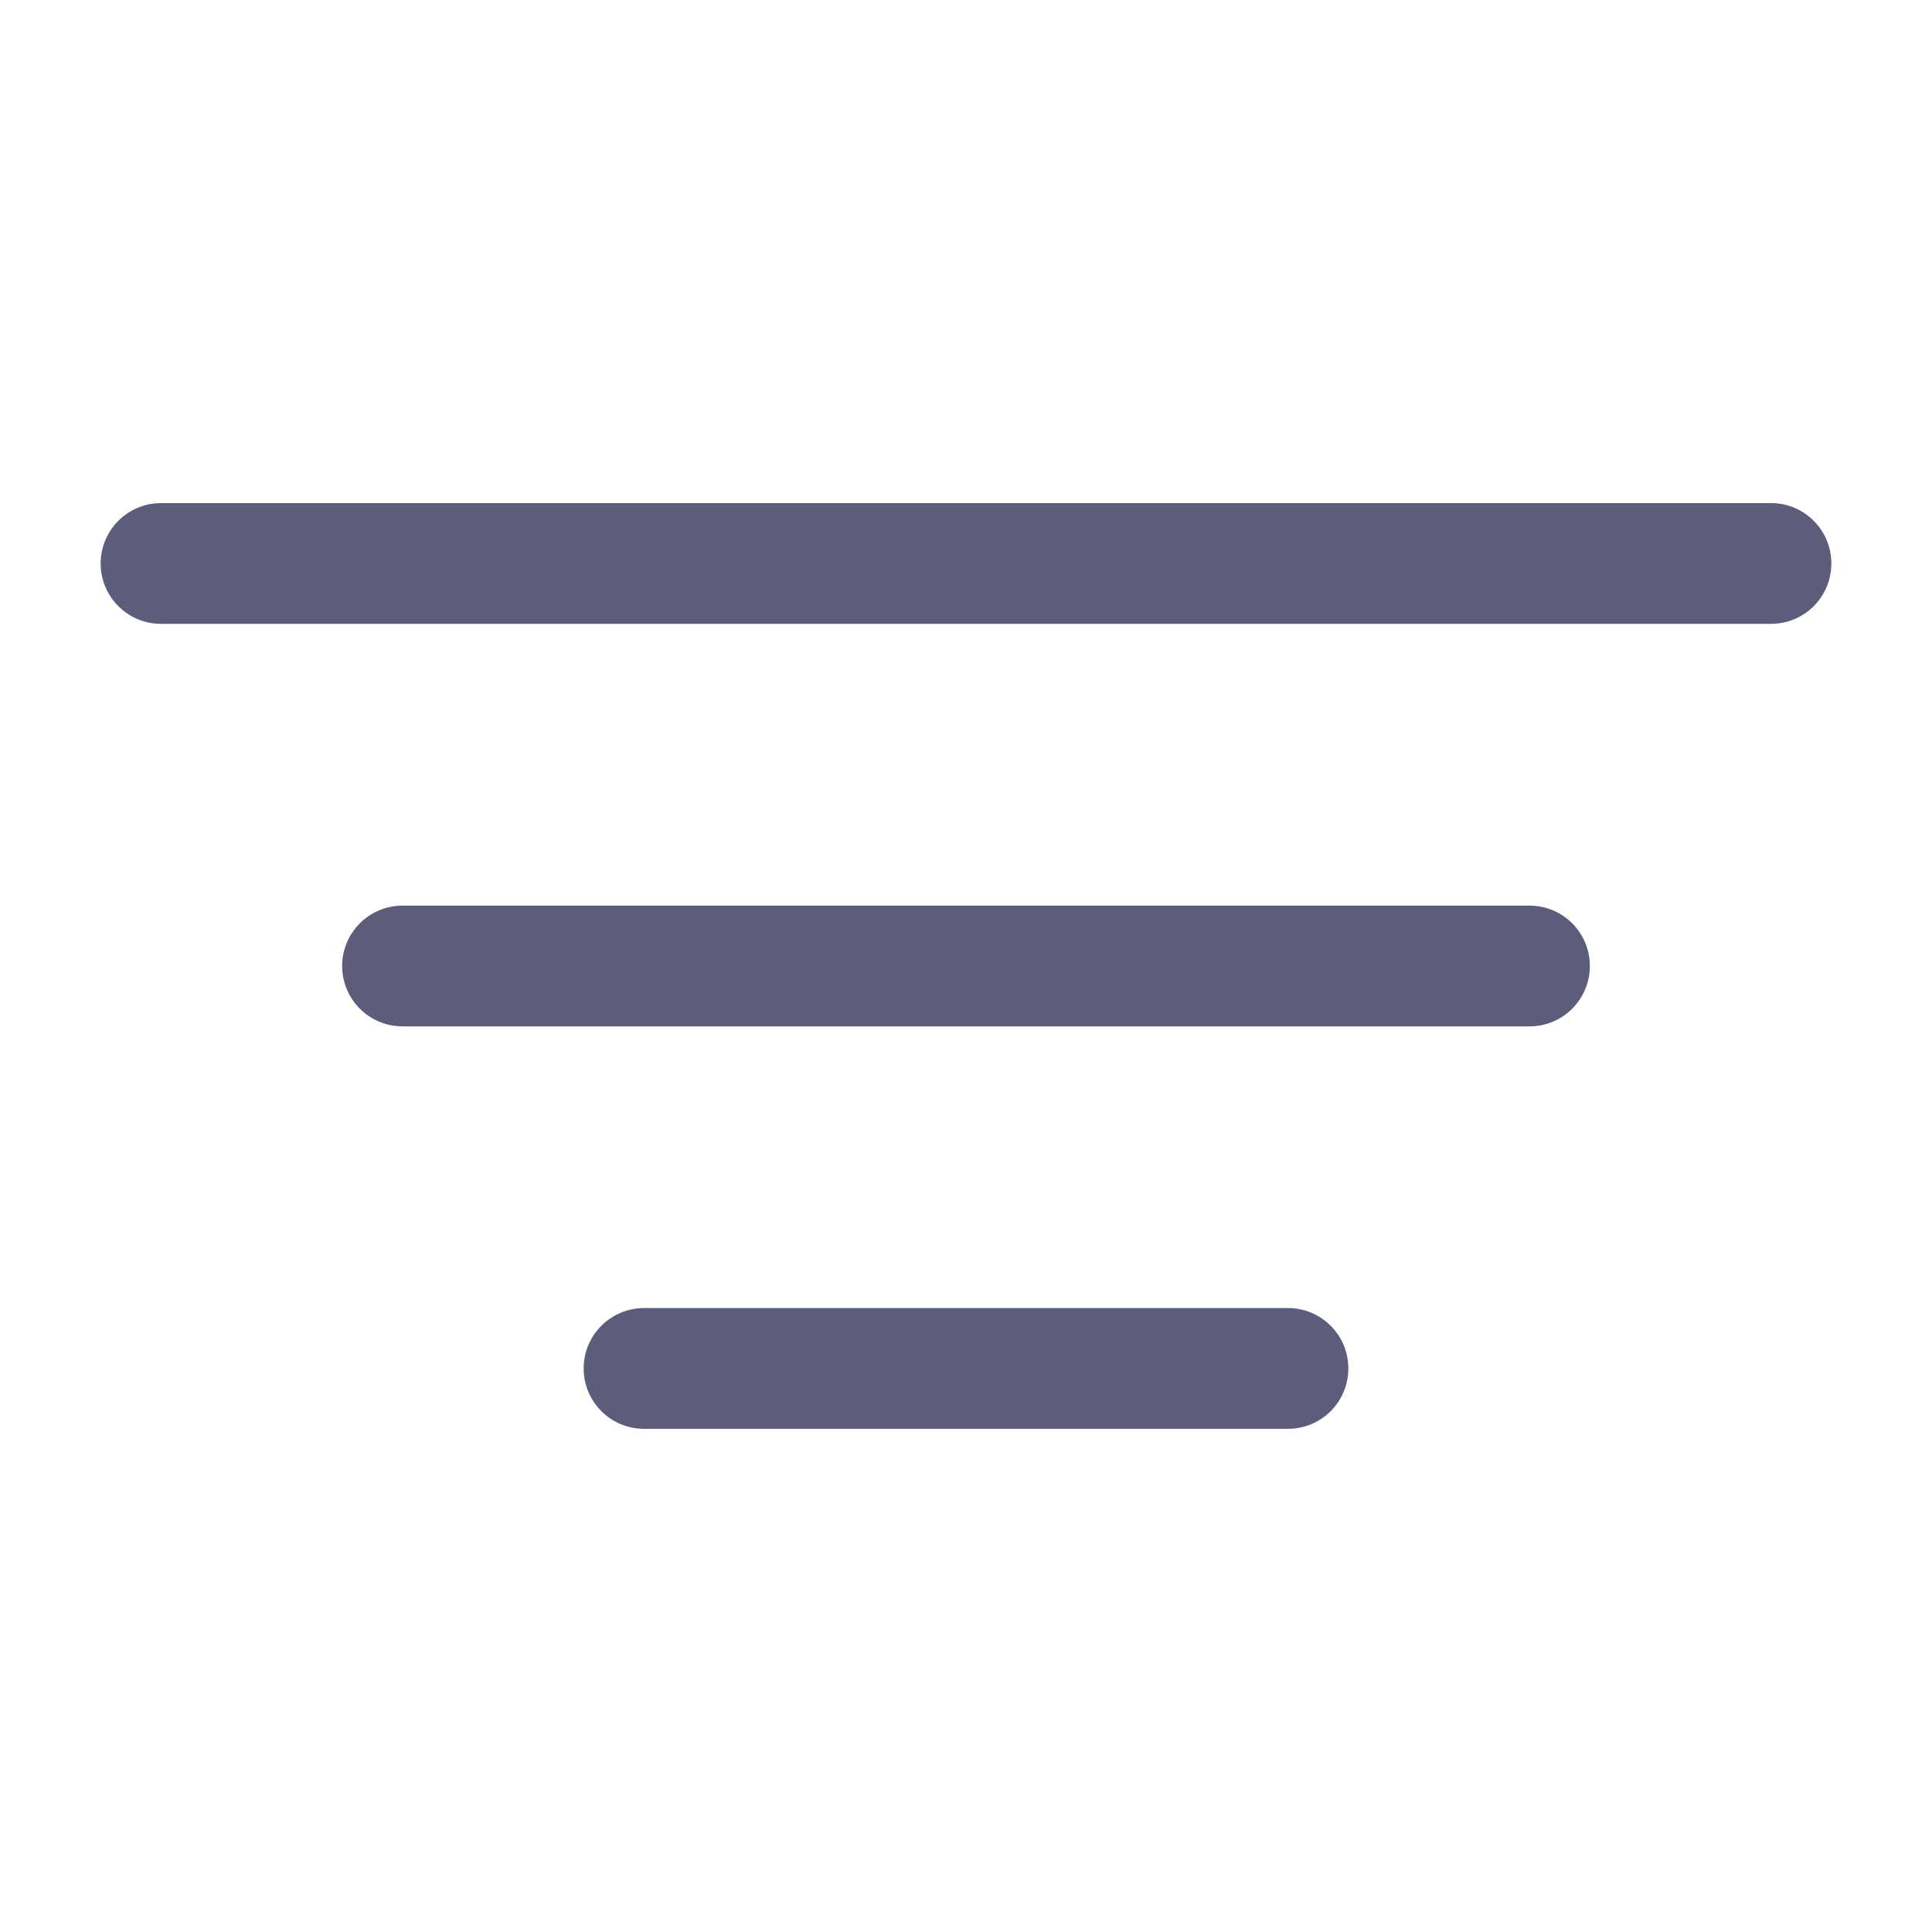
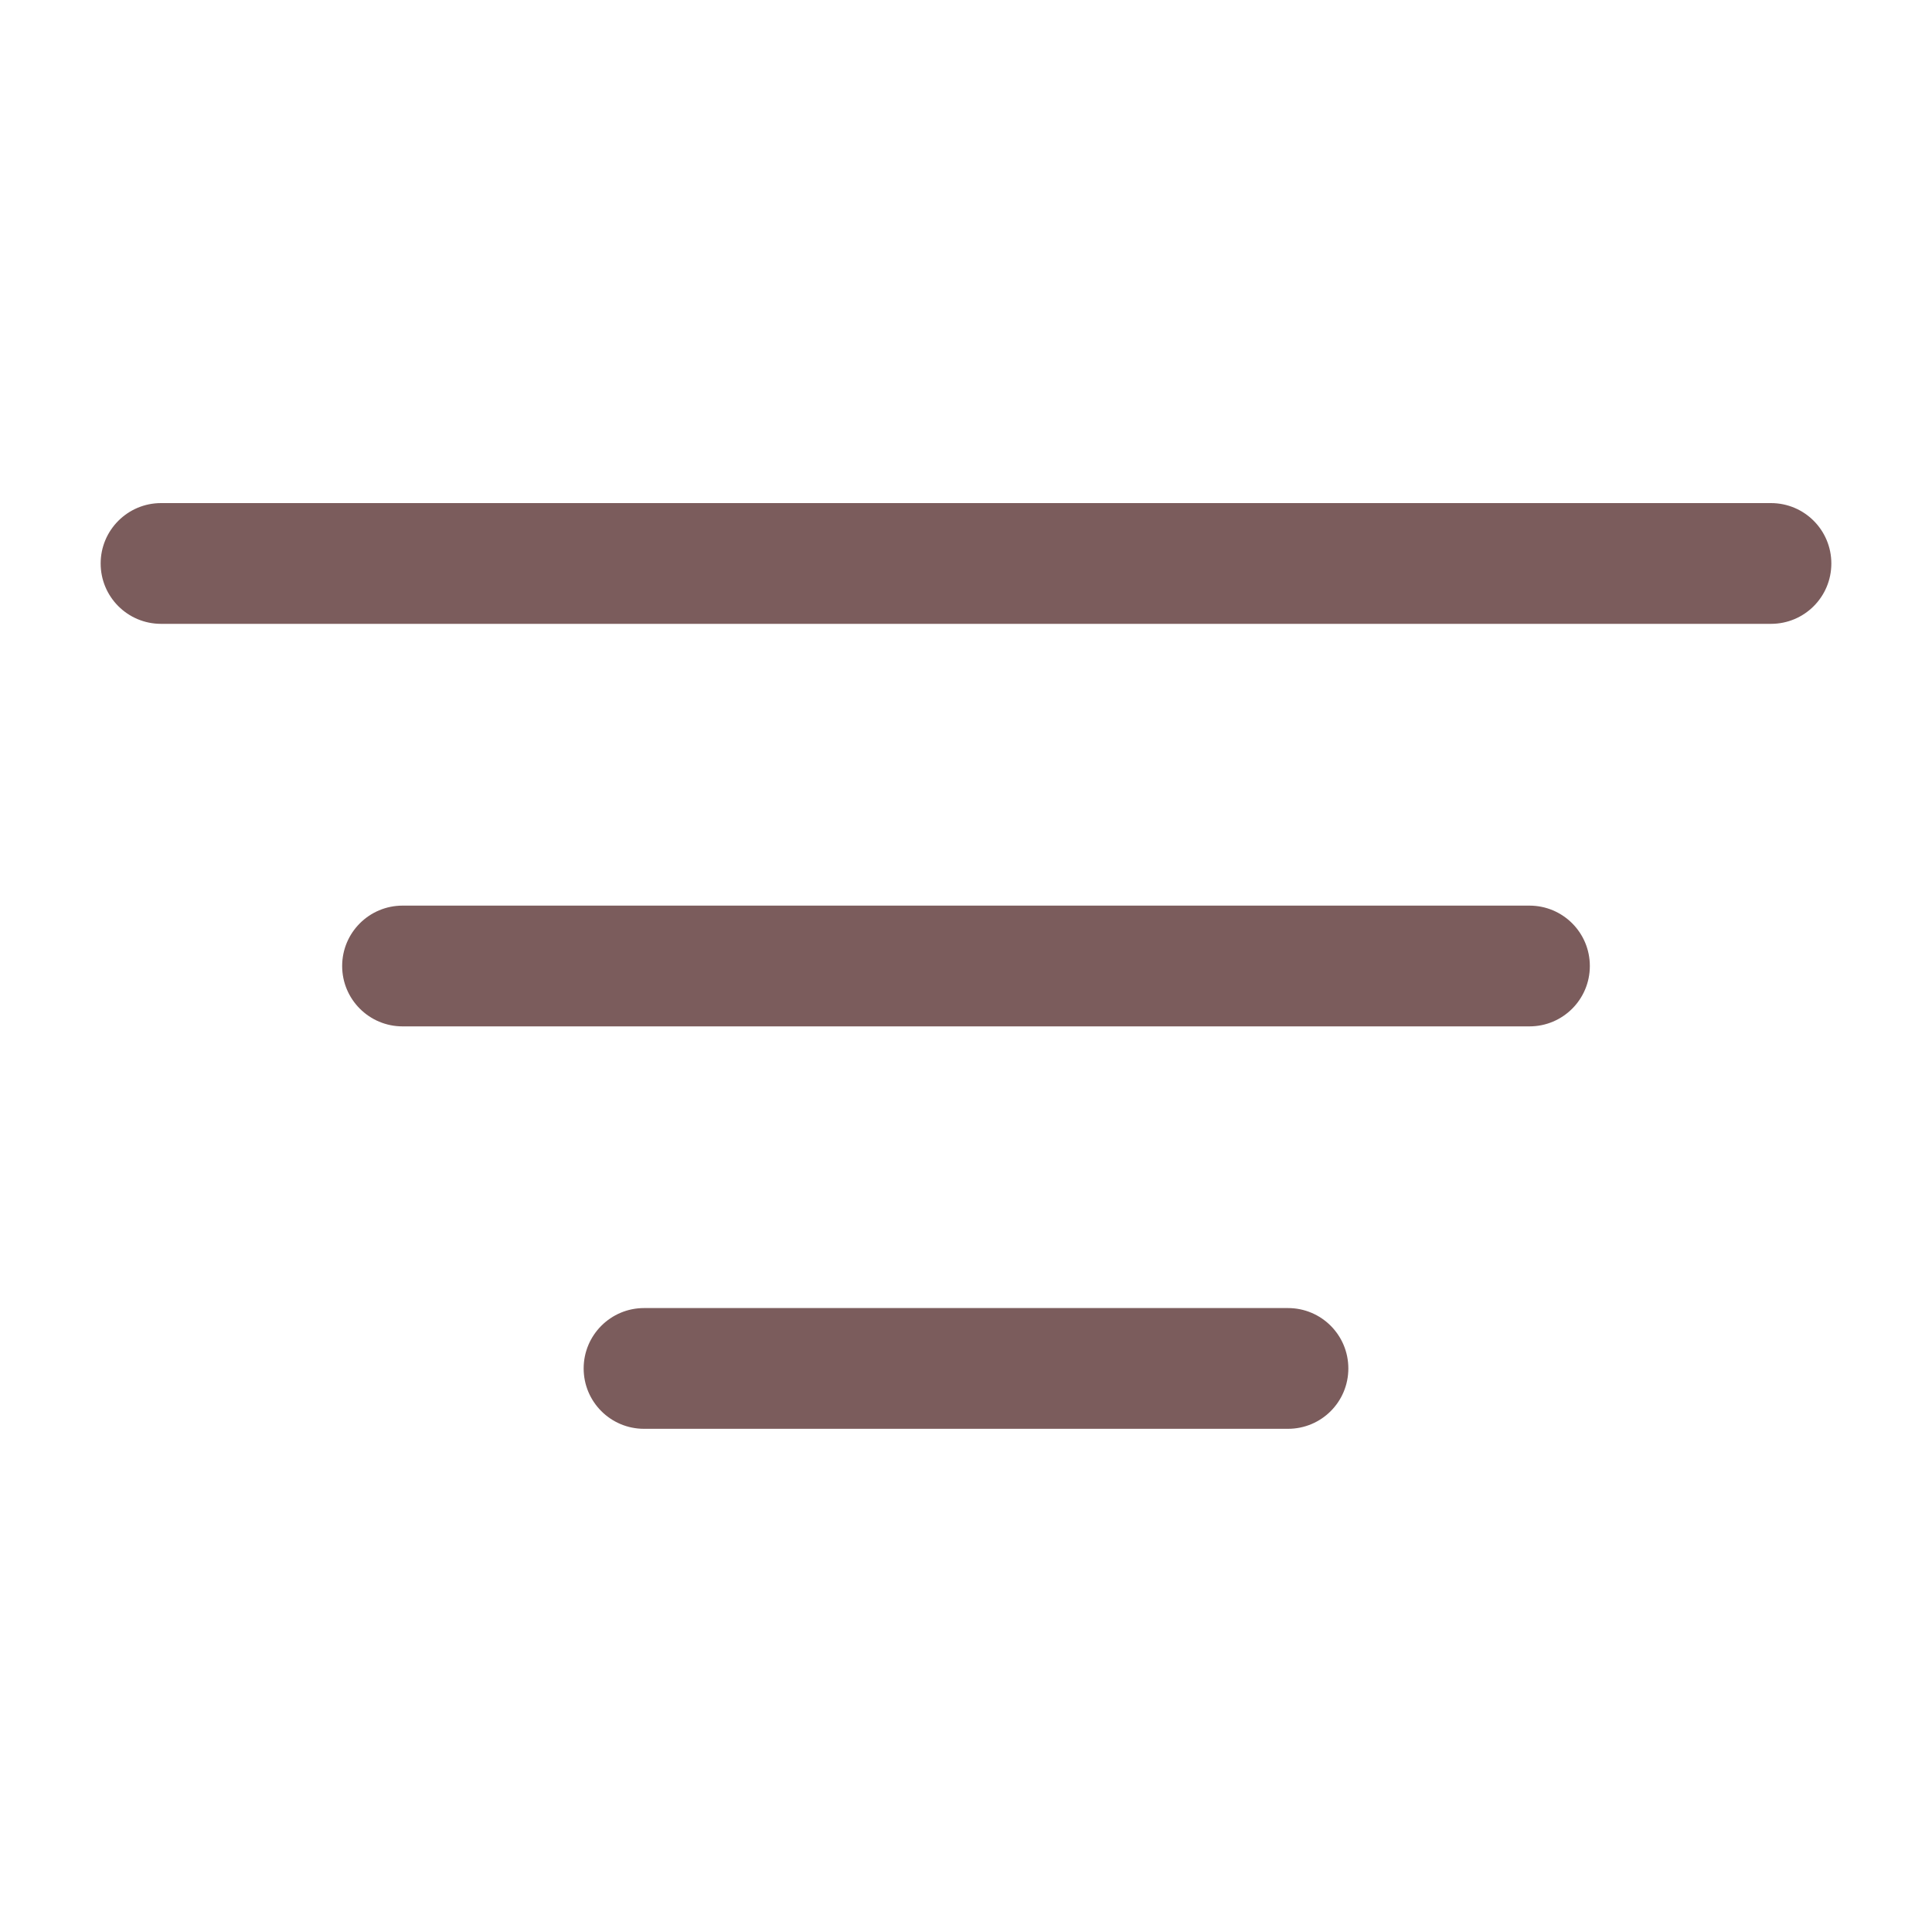
<svg xmlns="http://www.w3.org/2000/svg" width="20" height="20" viewBox="0 0 20 20" fill="none">
-   <path fill-rule="evenodd" clip-rule="evenodd" d="M18.958 5.833C18.958 6.179 18.679 6.458 18.333 6.458L1.667 6.458C1.322 6.458 1.042 6.179 1.042 5.833C1.042 5.488 1.322 5.208 1.667 5.208L18.333 5.208C18.679 5.208 18.958 5.488 18.958 5.833Z" fill="#5C5C7B" />
-   <path fill-rule="evenodd" clip-rule="evenodd" d="M16.458 10C16.458 10.345 16.179 10.625 15.833 10.625L4.167 10.625C3.822 10.625 3.542 10.345 3.542 10C3.542 9.655 3.822 9.375 4.167 9.375L15.833 9.375C16.179 9.375 16.458 9.655 16.458 10Z" fill="#5C5C7B" />
-   <path fill-rule="evenodd" clip-rule="evenodd" d="M13.958 14.166C13.958 14.512 13.679 14.791 13.333 14.791L6.667 14.791C6.322 14.791 6.042 14.512 6.042 14.166C6.042 13.821 6.322 13.541 6.667 13.541H13.333C13.679 13.541 13.958 13.821 13.958 14.166Z" fill="#5C5C7B" />
+   <path fill-rule="evenodd" clip-rule="evenodd" d="M18.958 5.833C18.958 6.179 18.679 6.458 18.333 6.458L1.667 6.458C1.322 6.458 1.042 6.179 1.042 5.833C1.042 5.488 1.322 5.208 1.667 5.208L18.333 5.208C18.679 5.208 18.958 5.488 18.958 5.833Z" fill="#7B5C5C" />
+   <path fill-rule="evenodd" clip-rule="evenodd" d="M16.458 10C16.458 10.345 16.179 10.625 15.833 10.625L4.167 10.625C3.822 10.625 3.542 10.345 3.542 10C3.542 9.655 3.822 9.375 4.167 9.375L15.833 9.375C16.179 9.375 16.458 9.655 16.458 10Z" fill="#7B5C5C" />
+   <path fill-rule="evenodd" clip-rule="evenodd" d="M13.958 14.166C13.958 14.512 13.679 14.791 13.333 14.791L6.667 14.791C6.322 14.791 6.042 14.512 6.042 14.166C6.042 13.821 6.322 13.541 6.667 13.541H13.333C13.679 13.541 13.958 13.821 13.958 14.166Z" fill="#7B5C5C" />
</svg>
